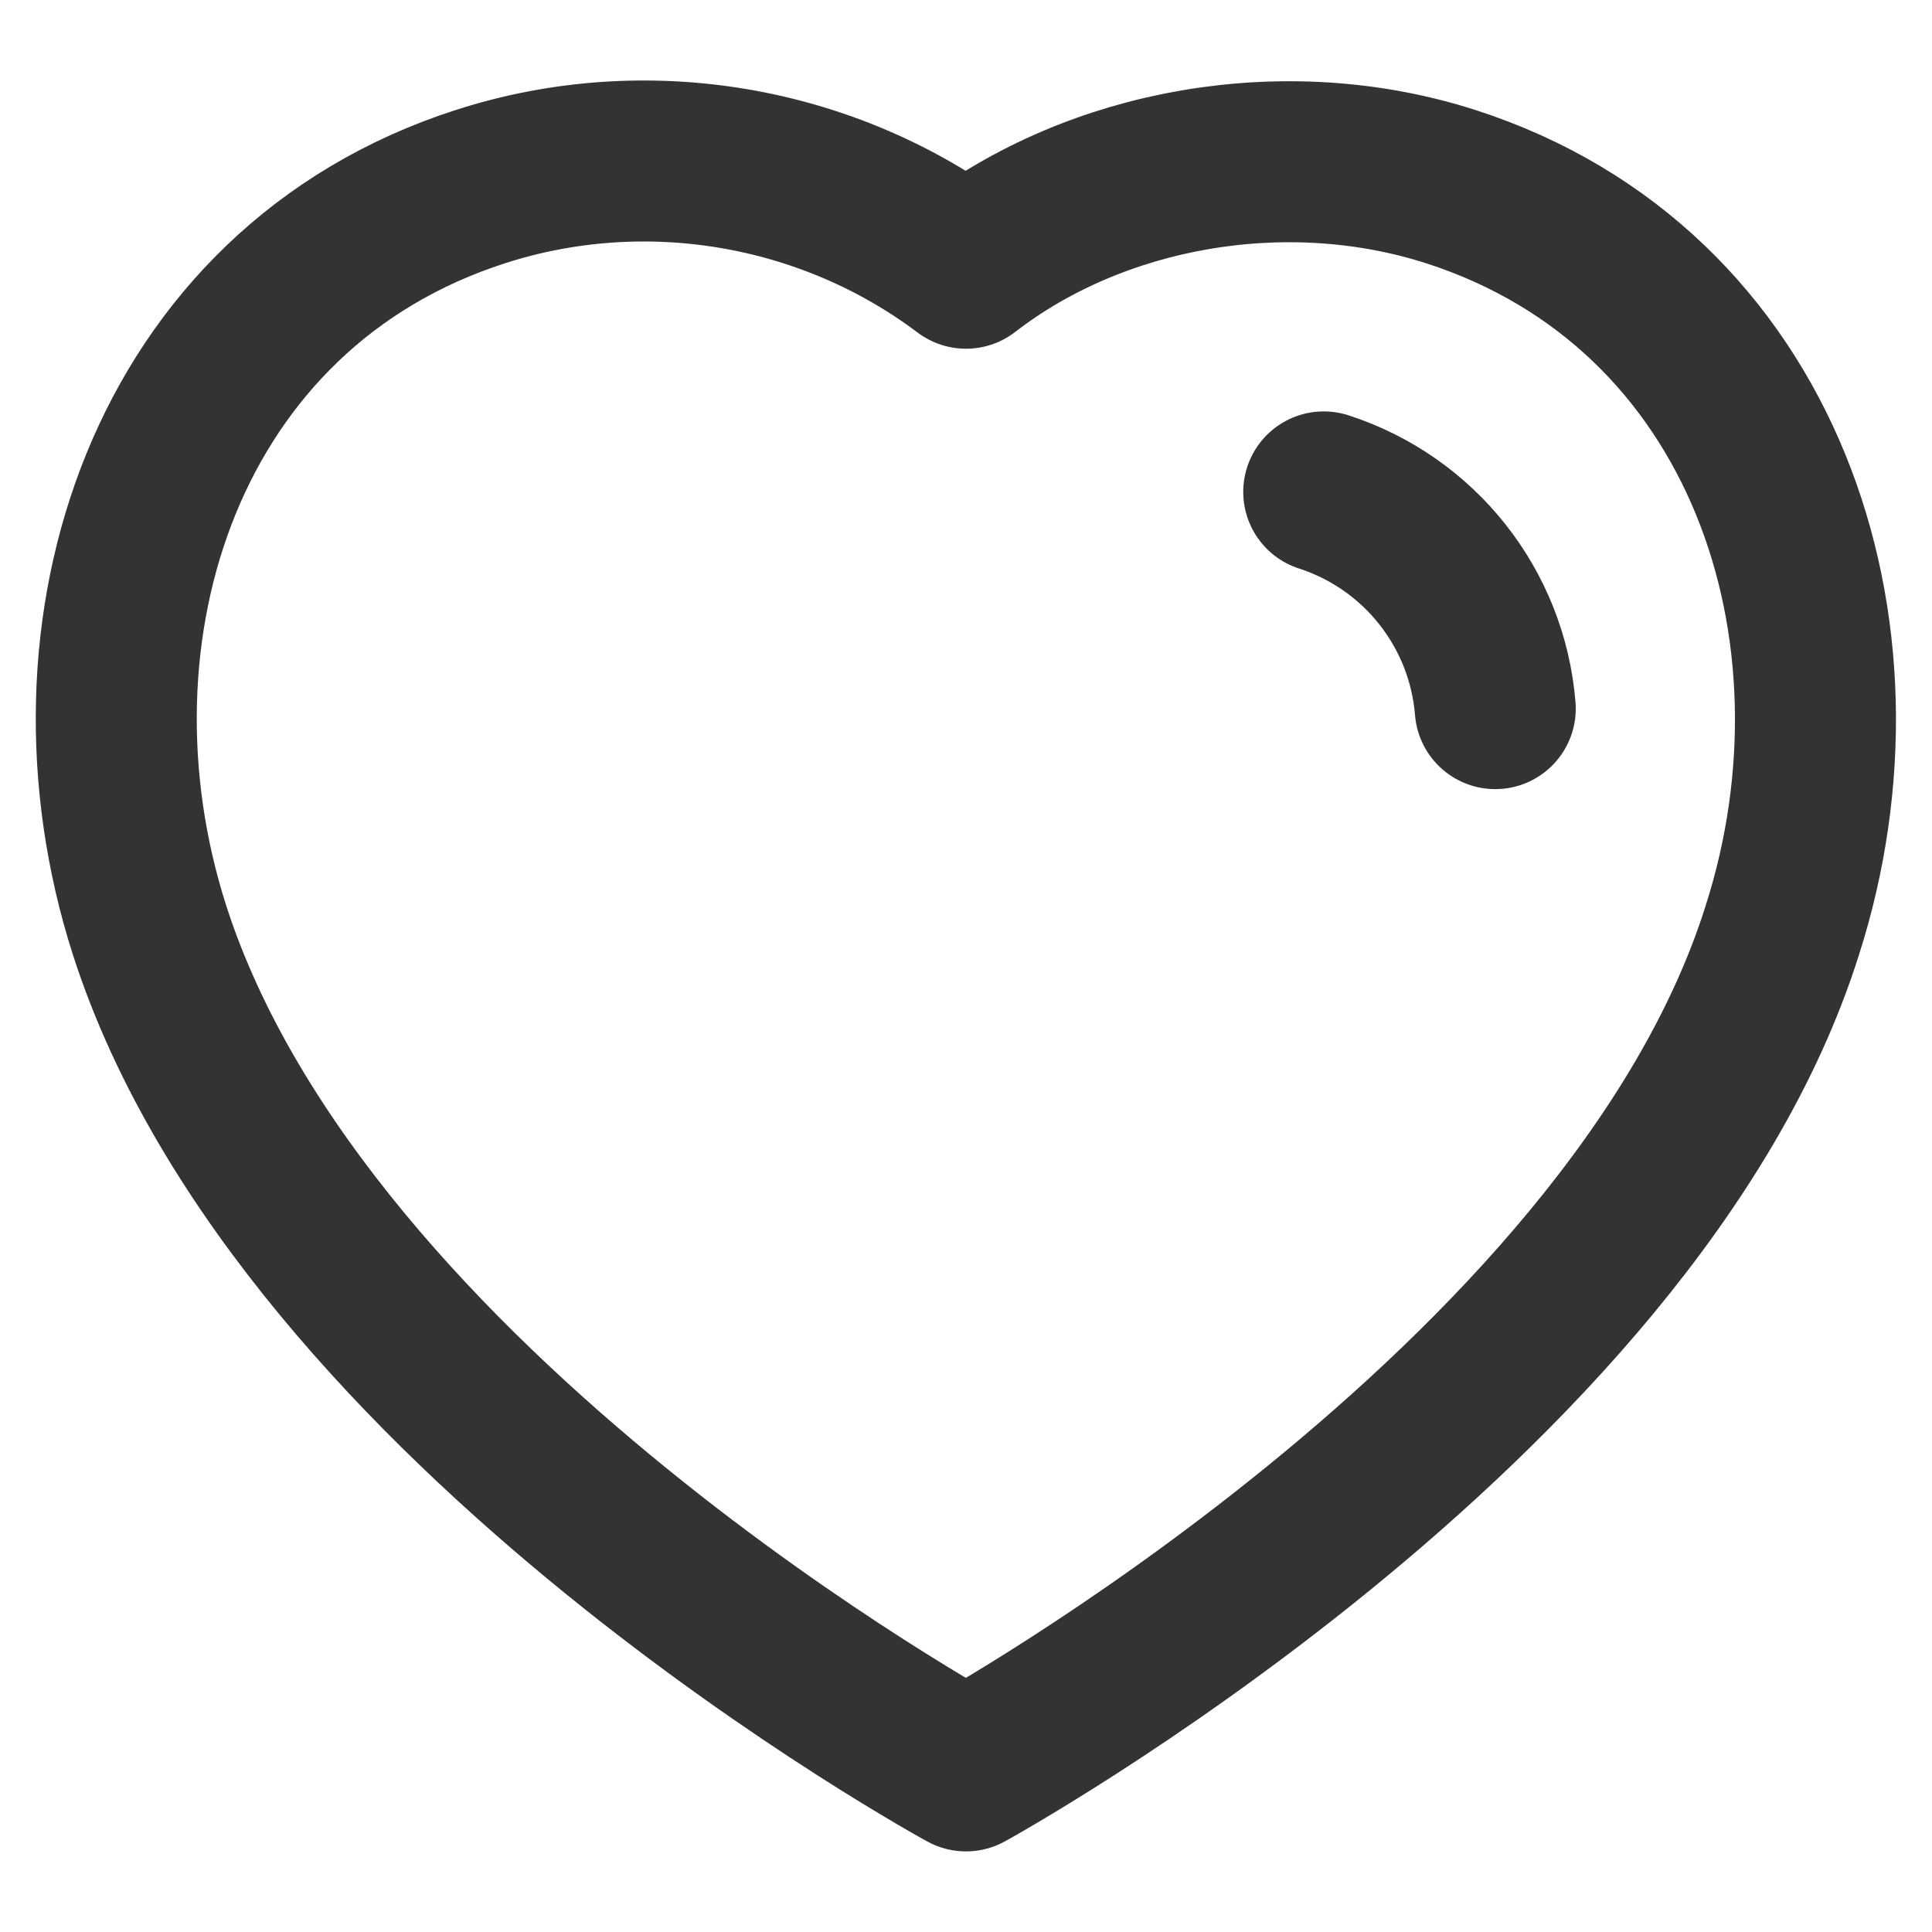
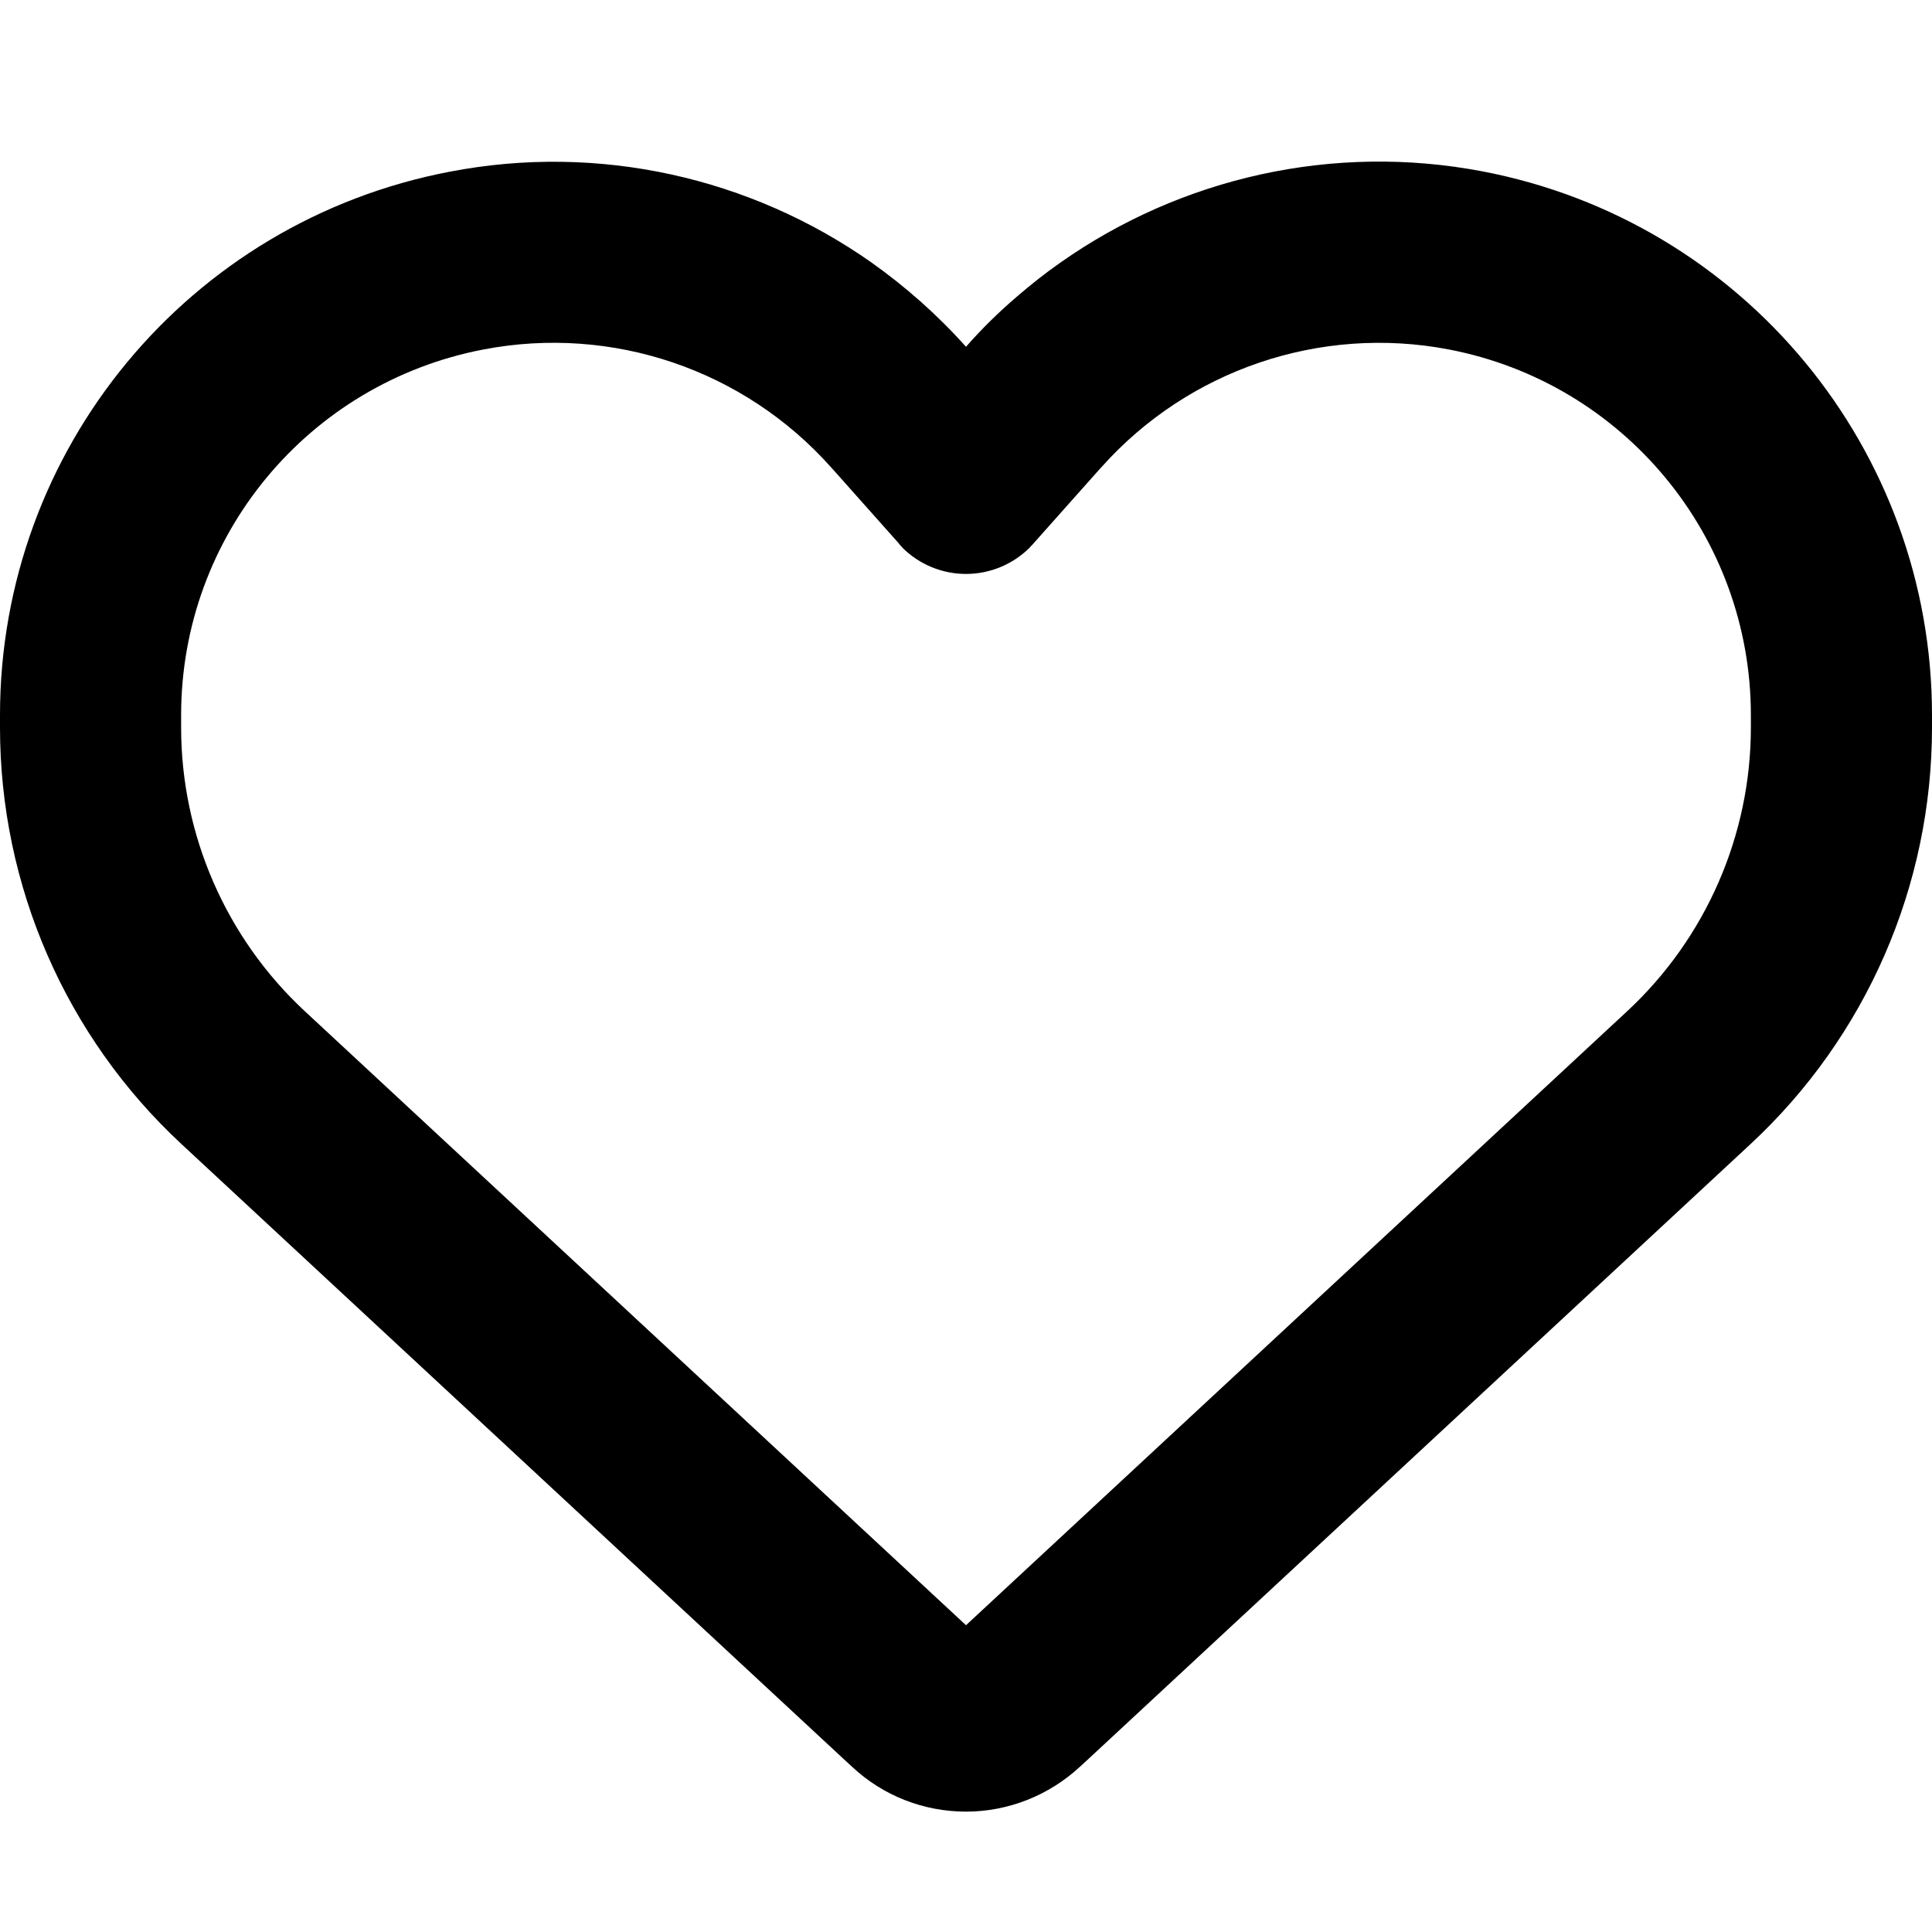
- <svg xmlns="http://www.w3.org/2000/svg" width="18" height="18" viewBox="0 0 18 18" fill="none">
-   <path fill-rule="evenodd" clip-rule="evenodd" d="M1.393 8.665C0.499 5.874 1.544 2.683 4.475 1.739C6.017 1.241 7.718 1.534 9 2.499C10.212 1.561 11.977 1.244 13.517 1.739C16.447 2.683 17.499 5.874 16.606 8.665C15.214 13.09 9 16.499 9 16.499C9 16.499 2.832 13.142 1.393 8.665Z" stroke="#333333" stroke-width="1.5" stroke-linecap="round" stroke-linejoin="round" />
-   <path d="M12.333 4.583C13.225 4.872 13.855 5.668 13.931 6.602" stroke="#333333" stroke-width="1.5" stroke-linecap="round" stroke-linejoin="round" />
+ <svg xmlns="http://www.w3.org/2000/svg" id="heart" stroke="" fill="" stroke-width="0" viewBox="0 0 512 512" height="20px" width="20px">
+   <path d="M225.8 468.2l-2.5-2.3L48.1 303.2C17.4 274.7 0 234.7 0 192.8v-3.3c0-70.4 50-130.8 119.2-144C158.6 37.9 198.9 47 231 69.6c9 6.4 17.4 13.8 25 22.3c4.2-4.8 8.7-9.2 13.5-13.3c3.7-3.2 7.5-6.2 11.5-9c0 0 0 0 0 0C313.1 47 353.4 37.9 392.8 45.4C462 58.6 512 119.1 512 189.5v3.3c0 41.9-17.4 81.9-48.1 110.4L288.7 465.9l-2.5 2.3c-8.2 7.6-19 11.9-30.2 11.9s-22-4.2-30.2-11.9zM239.1 145c-.4-.3-.7-.7-1-1.1l-17.8-20c0 0-.1-.1-.1-.1c0 0 0 0 0 0c-23.1-25.9-58-37.7-92-31.2C81.6 101.5 48 142.1 48 189.5v3.3c0 28.5 11.9 55.8 32.8 75.2L256 430.7 431.2 268c20.9-19.4 32.8-46.7 32.8-75.2v-3.3c0-47.3-33.6-88-80.1-96.9c-34-6.5-69 5.4-92 31.2c0 0 0 0-.1 .1s0 0-.1 .1l-17.8 20c-.3 .4-.7 .7-1 1.1c-4.5 4.5-10.6 7-16.9 7s-12.4-2.5-16.9-7z" />
</svg>
